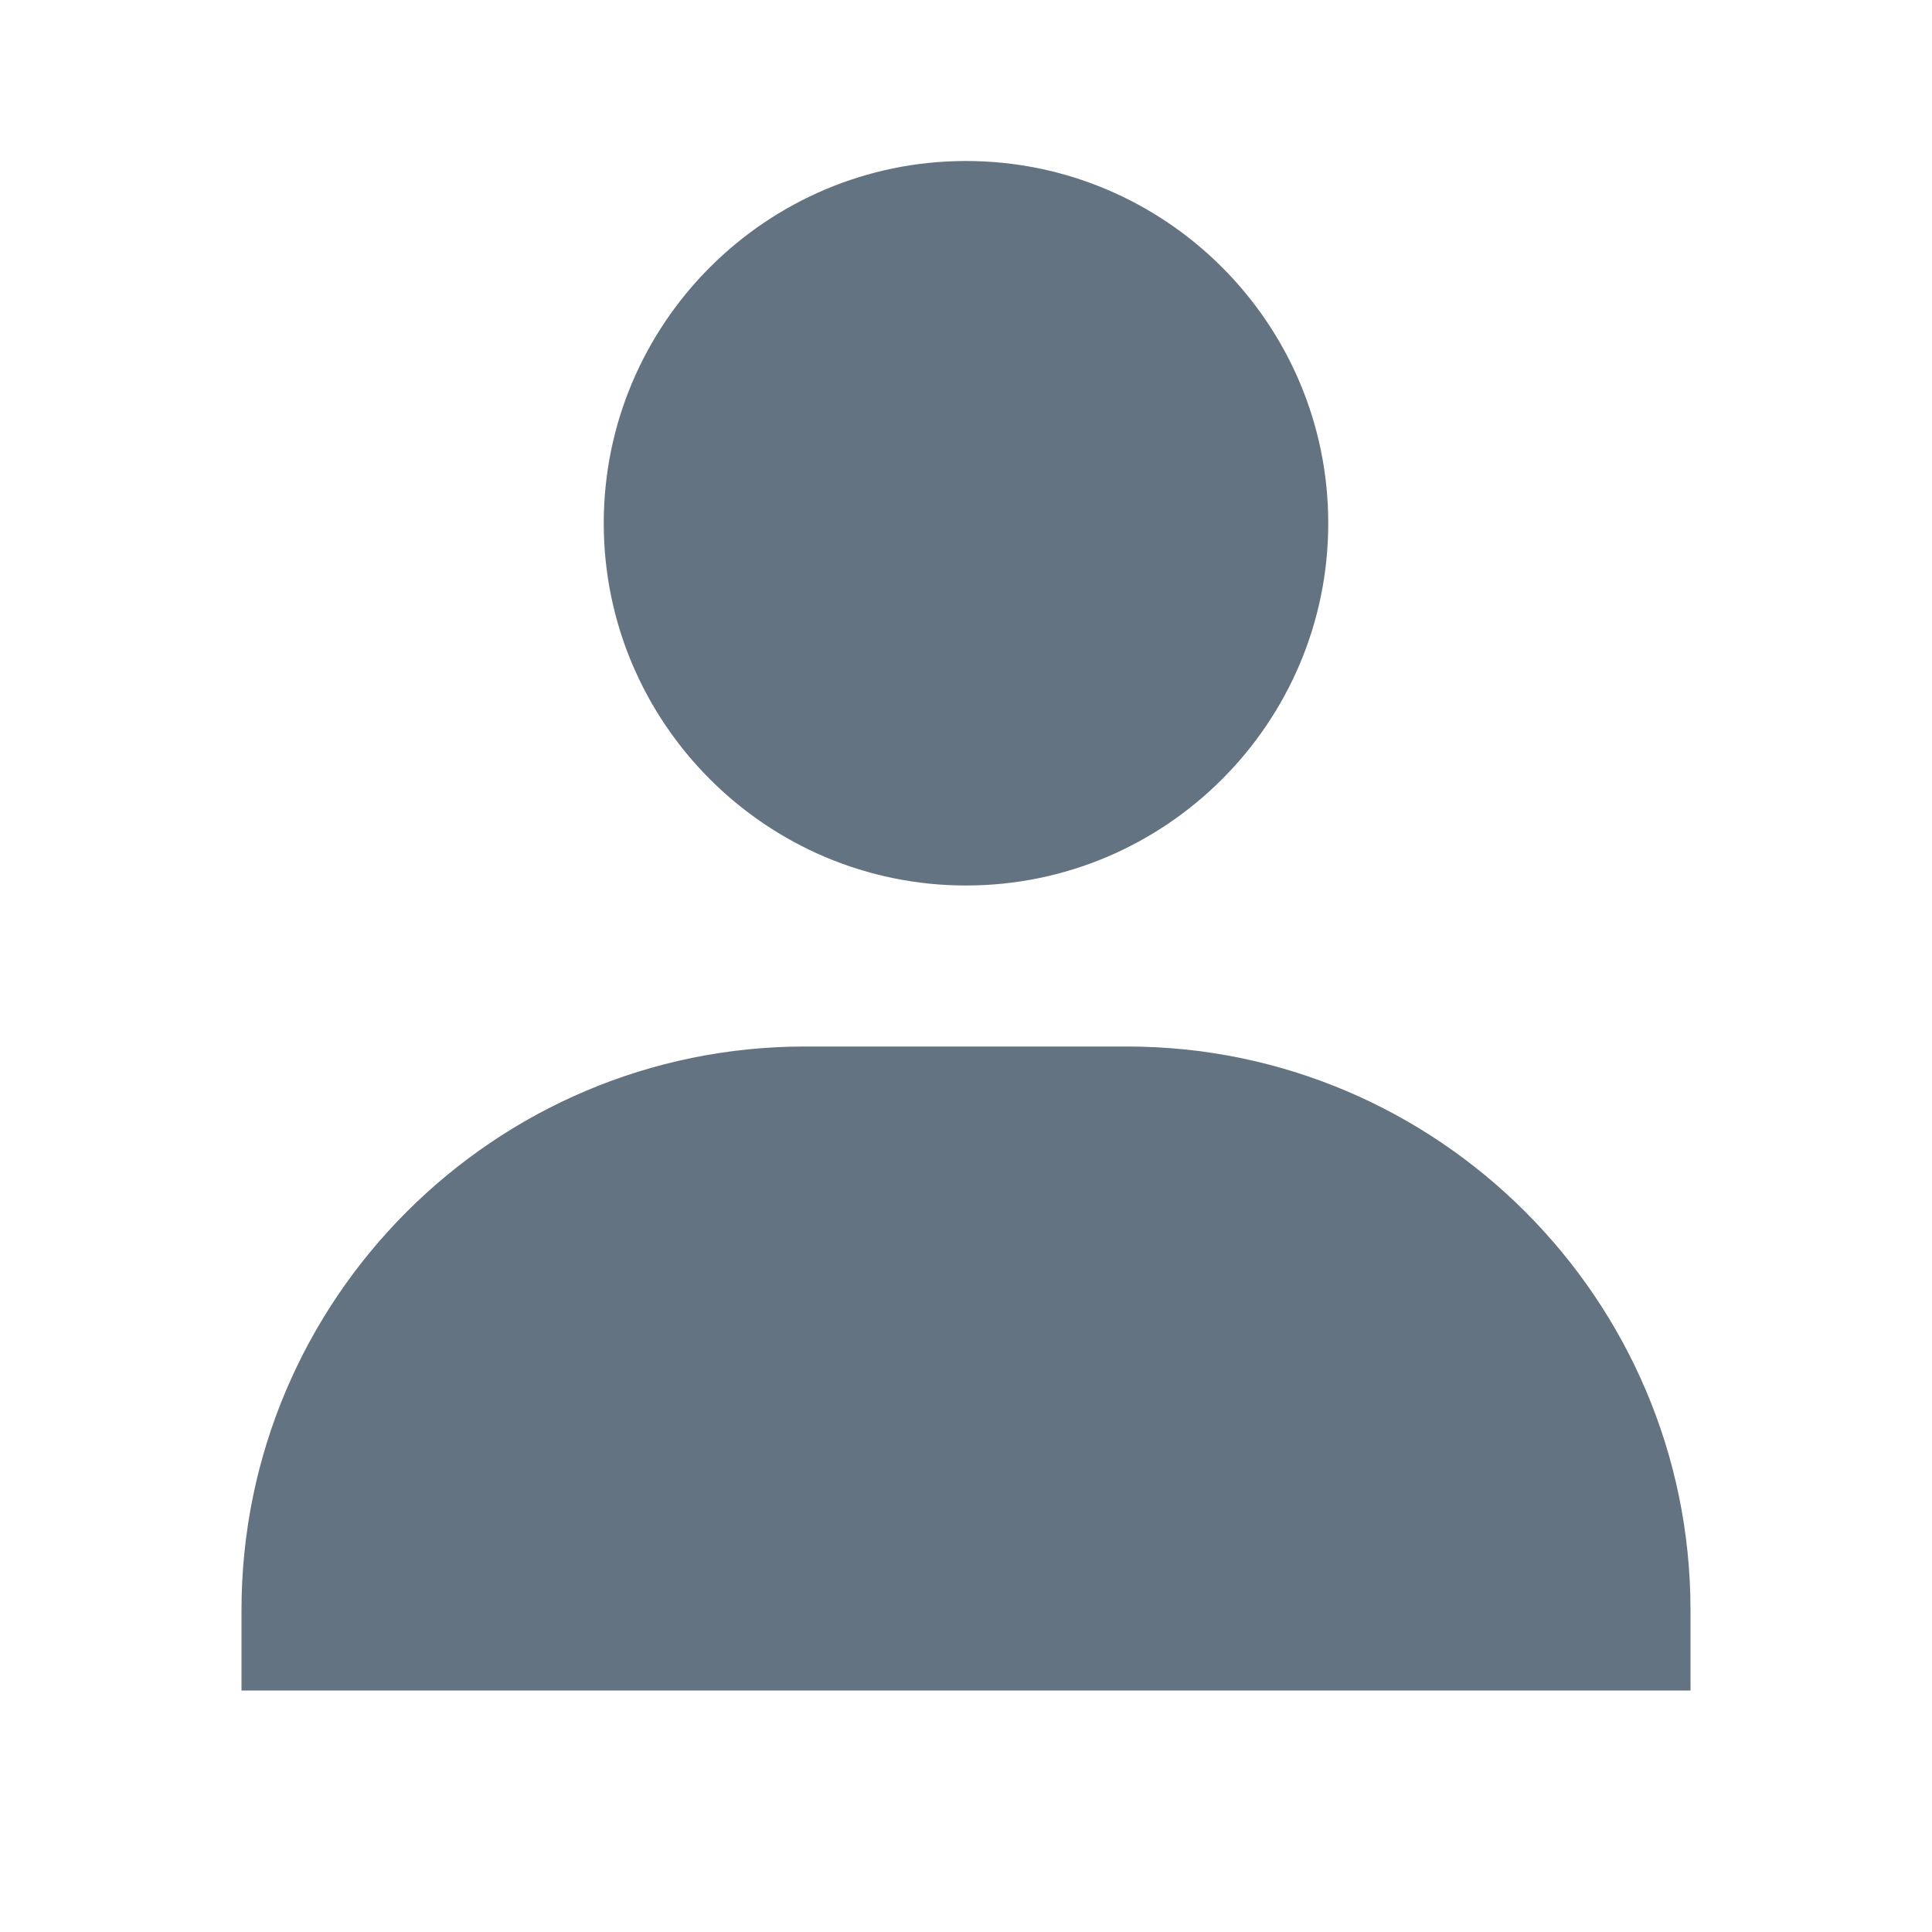
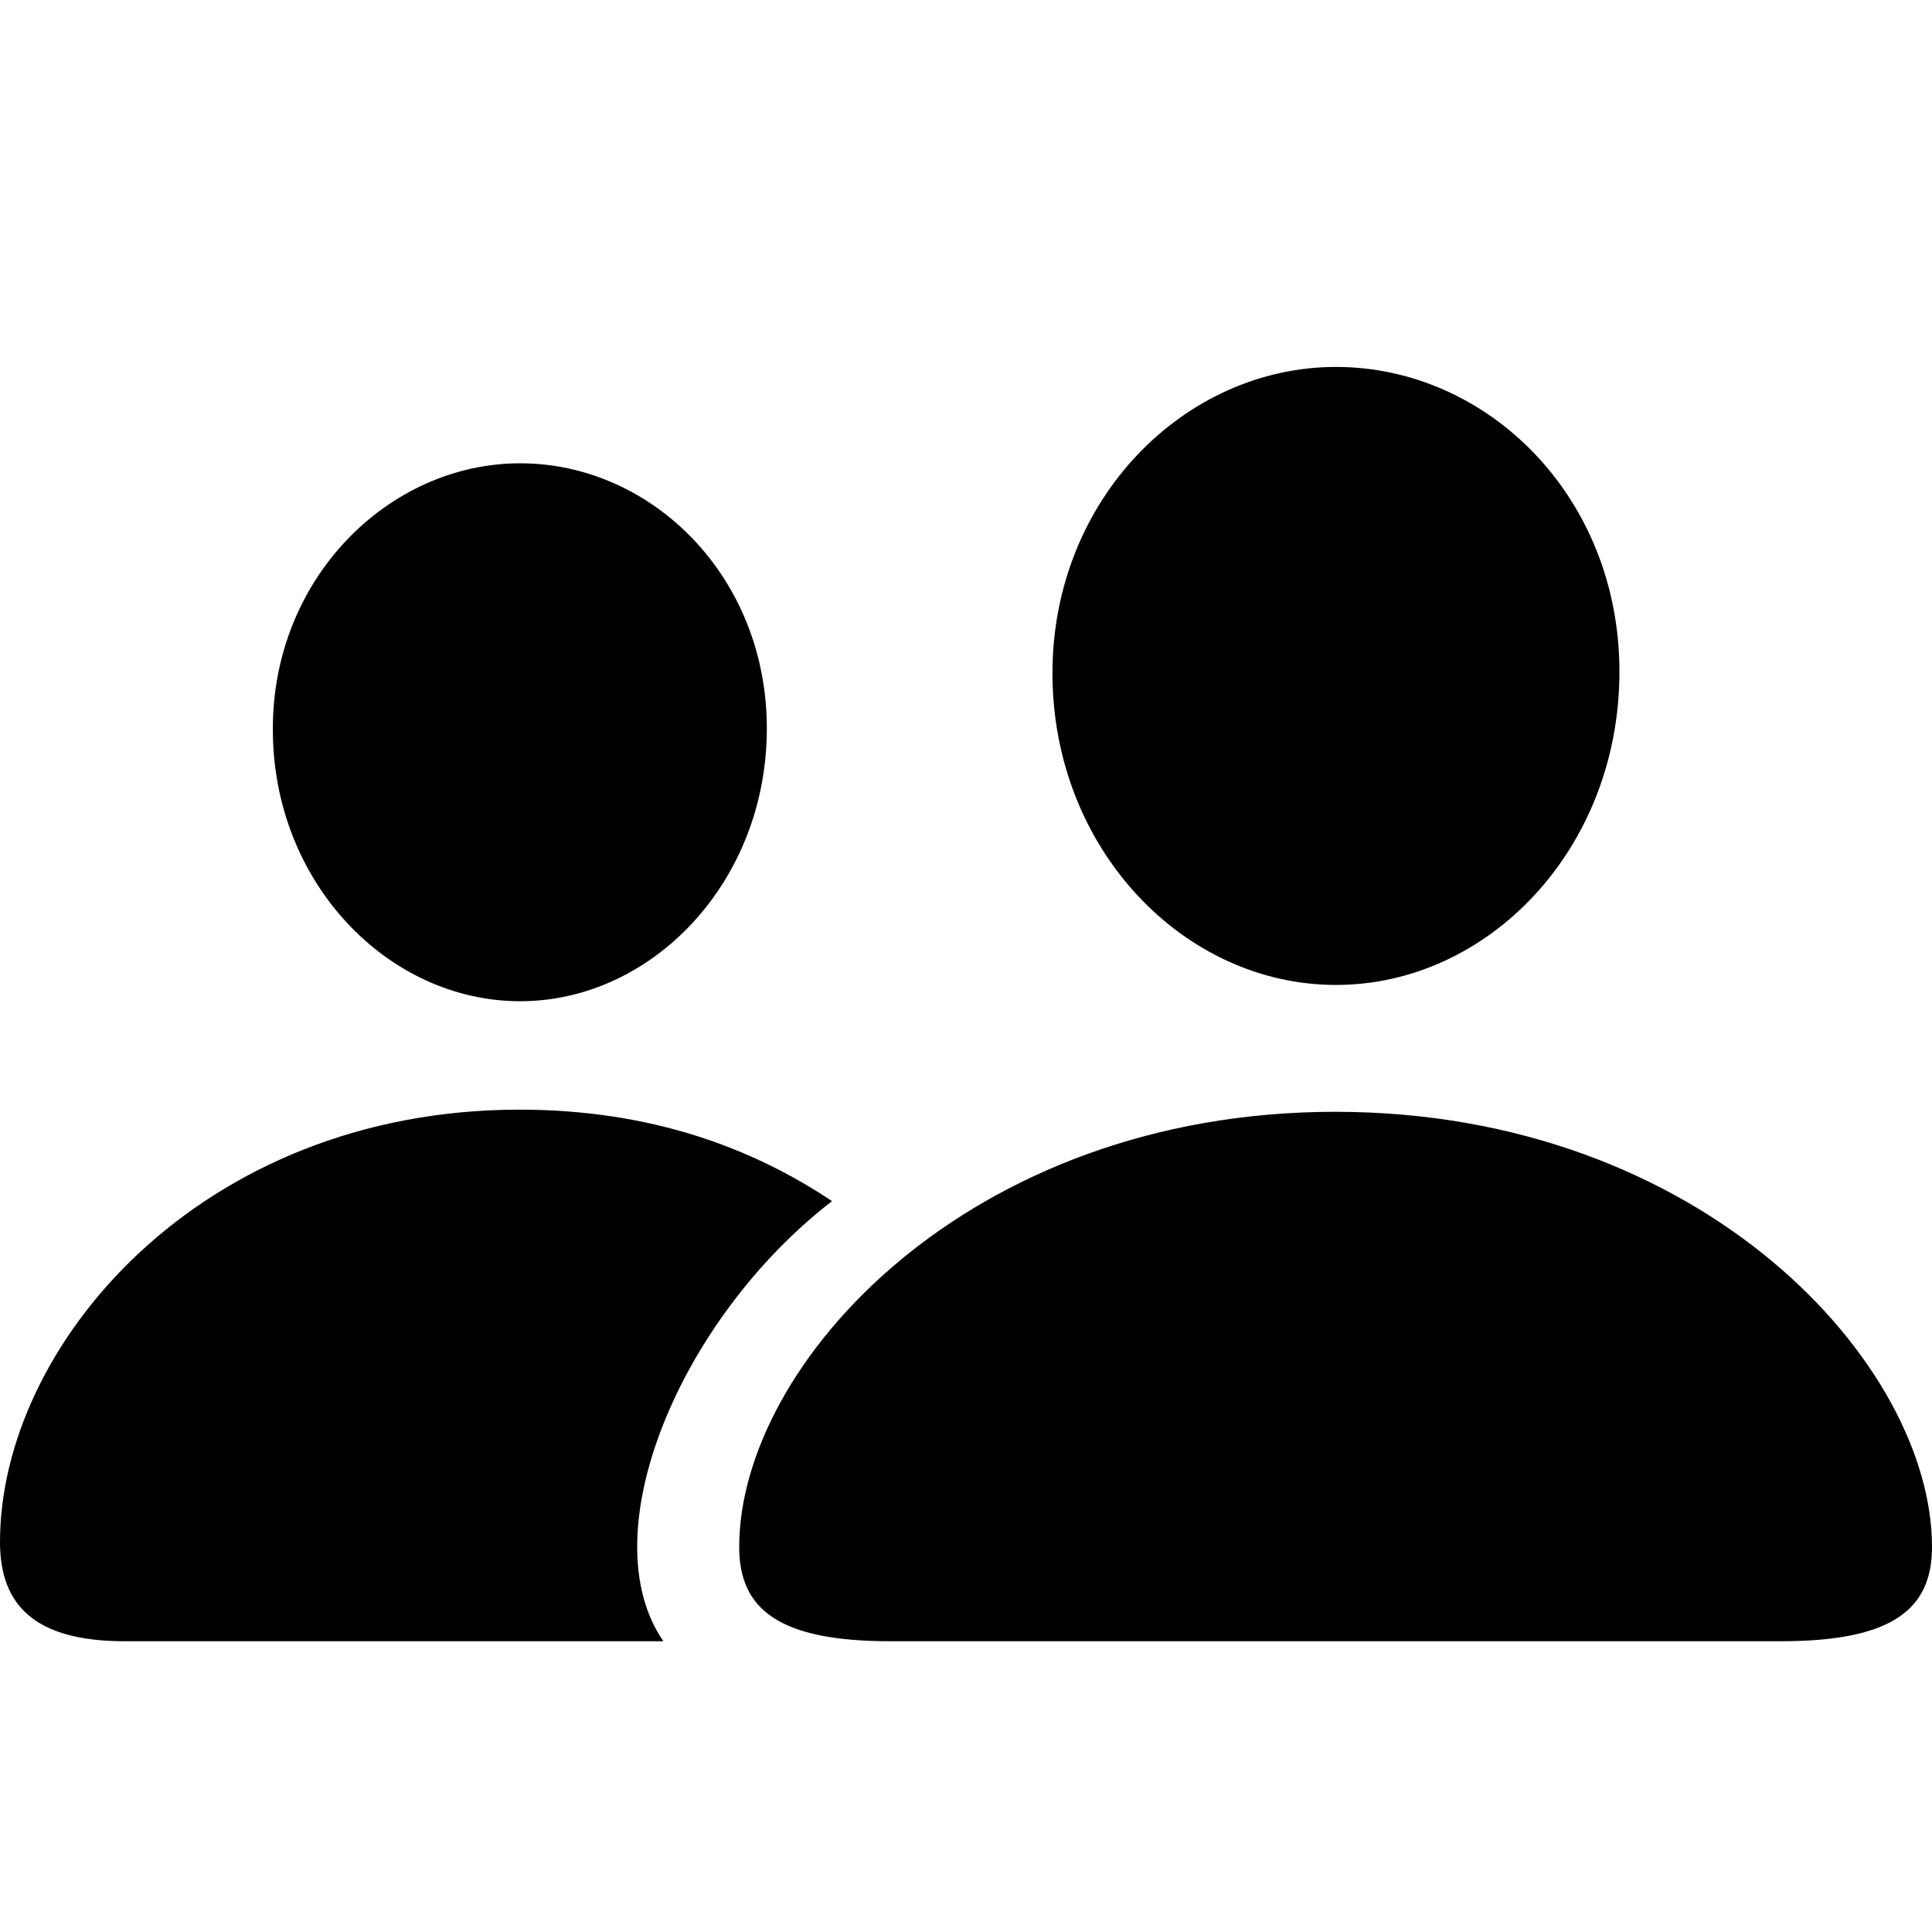
- <svg xmlns="http://www.w3.org/2000/svg" width="24" height="24" viewBox="0 0 24 24">
-   <path fill="#637381" d="M7.5 6.5C7.5 8.981 9.519 11 12 11s4.5-2.019 4.5-4.5S14.481 2 12 2S7.5 4.019 7.5 6.5M20 21h1v-1c0-3.859-3.141-7-7-7h-4c-3.86 0-7 3.141-7 7v1z" />
+ <svg xmlns="http://www.w3.org/2000/svg" fill="#000000" width="800px" height="800px" viewBox="0 0 56 56">
+   <path d="M 38.723 28.549 C 43.14 28.549 46.94 24.605 46.94 19.469 C 46.94 14.395 43.119 10.636 38.723 10.636 C 34.327 10.636 30.506 14.477 30.506 19.51 C 30.506 24.605 34.307 28.549 38.723 28.549 Z M 15.078 29.021 C 18.899 29.021 22.227 25.57 22.227 21.113 C 22.227 16.696 18.879 13.429 15.078 13.429 C 11.258 13.429 7.888 16.778 7.909 21.154 C 7.909 25.57 11.237 29.021 15.078 29.021 Z M 3.615 47.572 L 19.228 47.572 C 17.092 44.47 19.701 38.225 24.117 34.815 C 21.837 33.294 18.899 32.164 15.058 32.164 C 5.793 32.164 0 39.005 0 44.696 C 0 46.544 1.027 47.572 3.615 47.572 Z M 25.802 47.572 L 51.624 47.572 C 54.849 47.572 56 46.647 56 44.84 C 56 39.539 49.364 32.226 38.703 32.226 C 28.062 32.226 21.426 39.539 21.426 44.84 C 21.426 46.647 22.577 47.572 25.802 47.572 Z" />
</svg>
